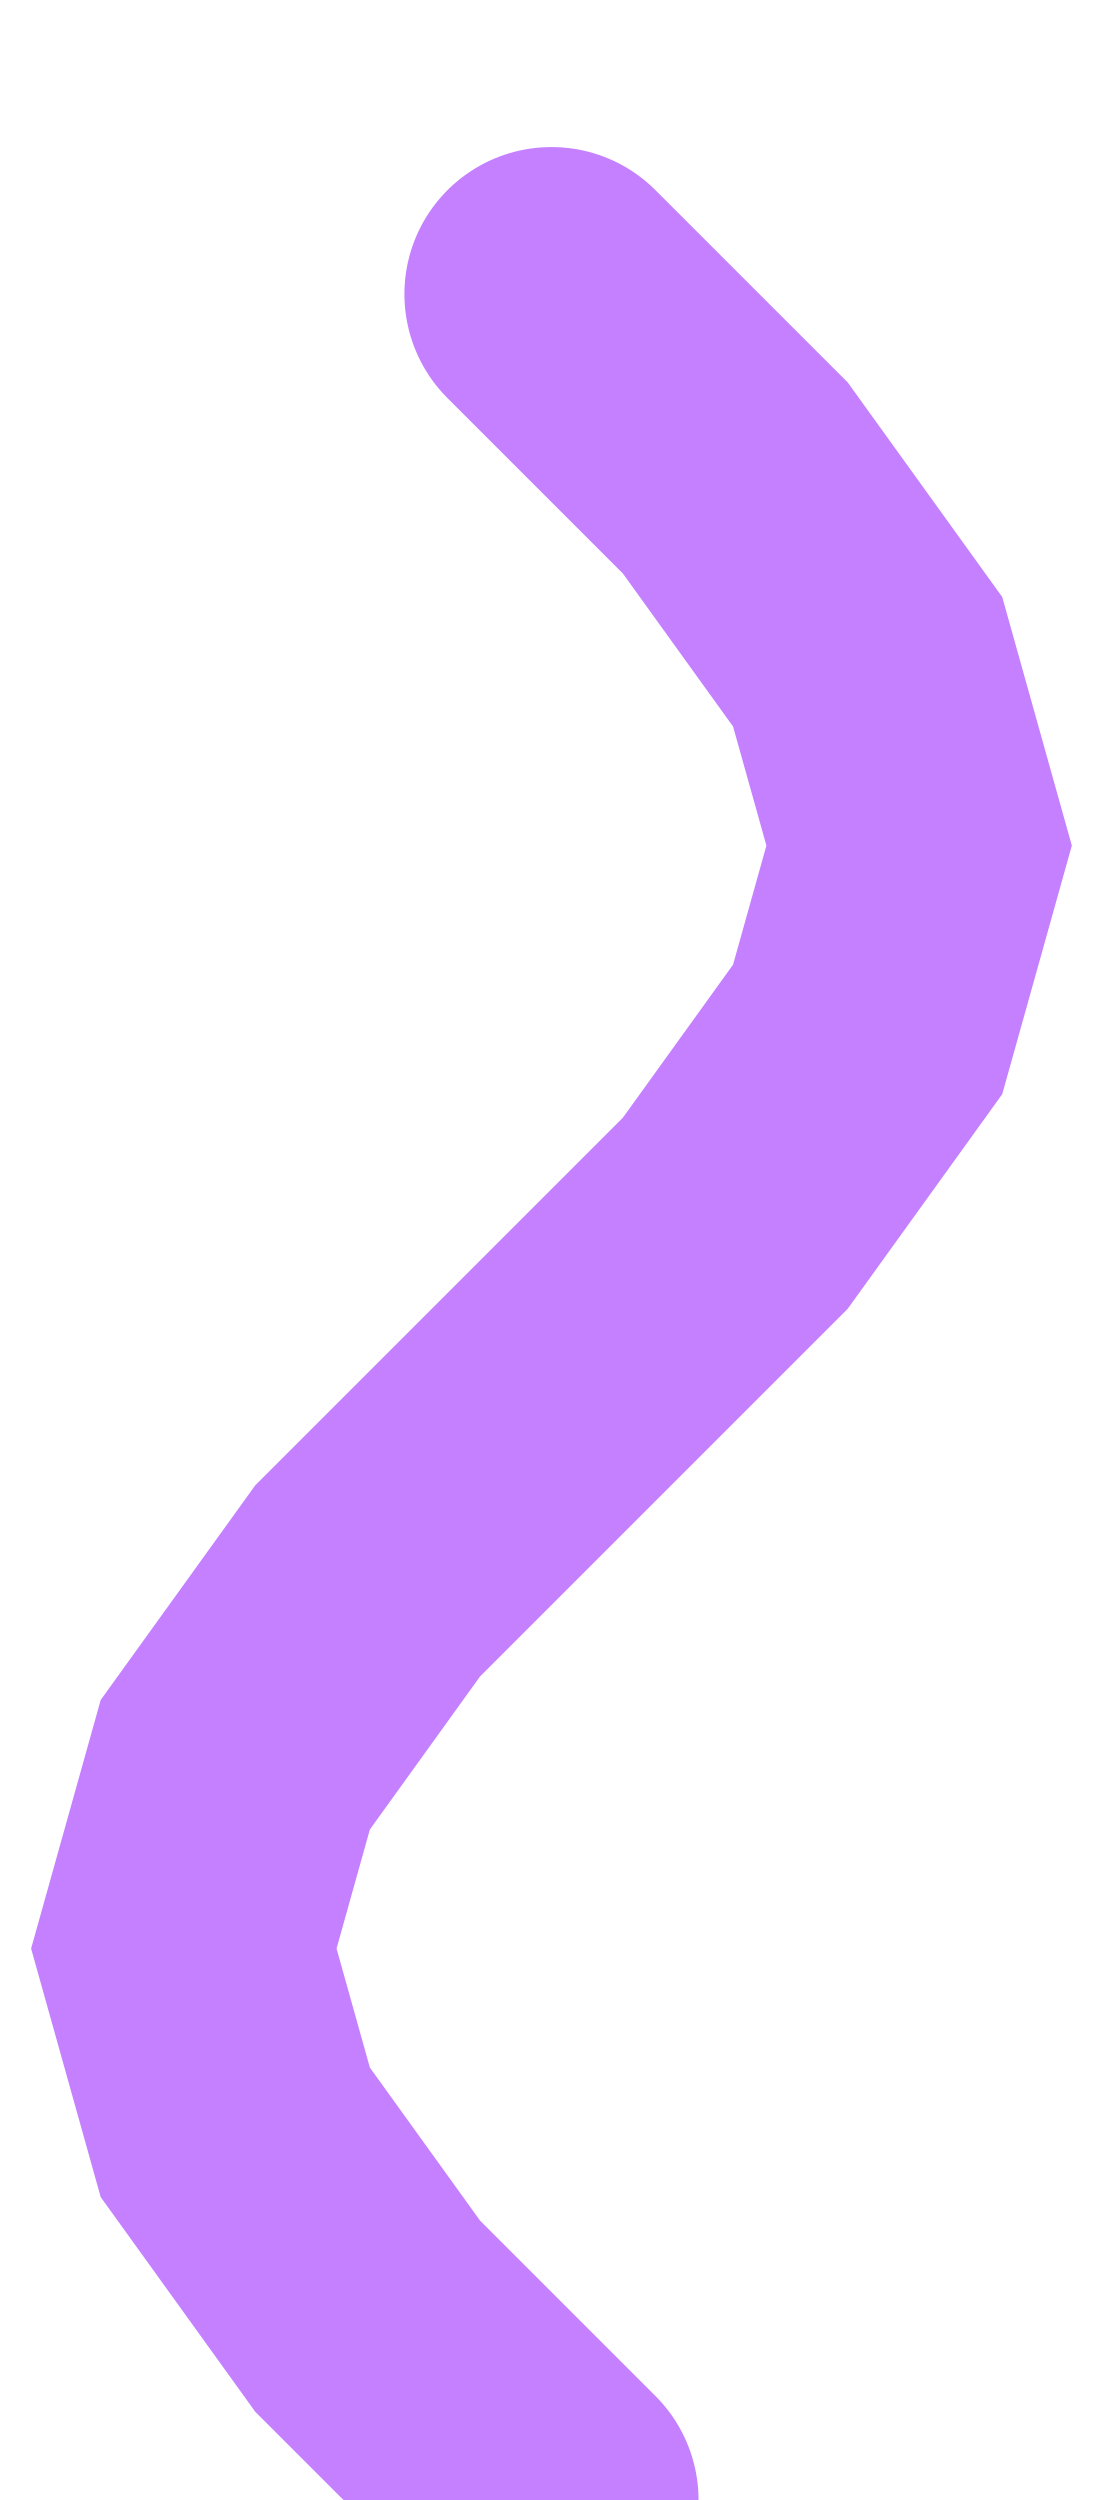
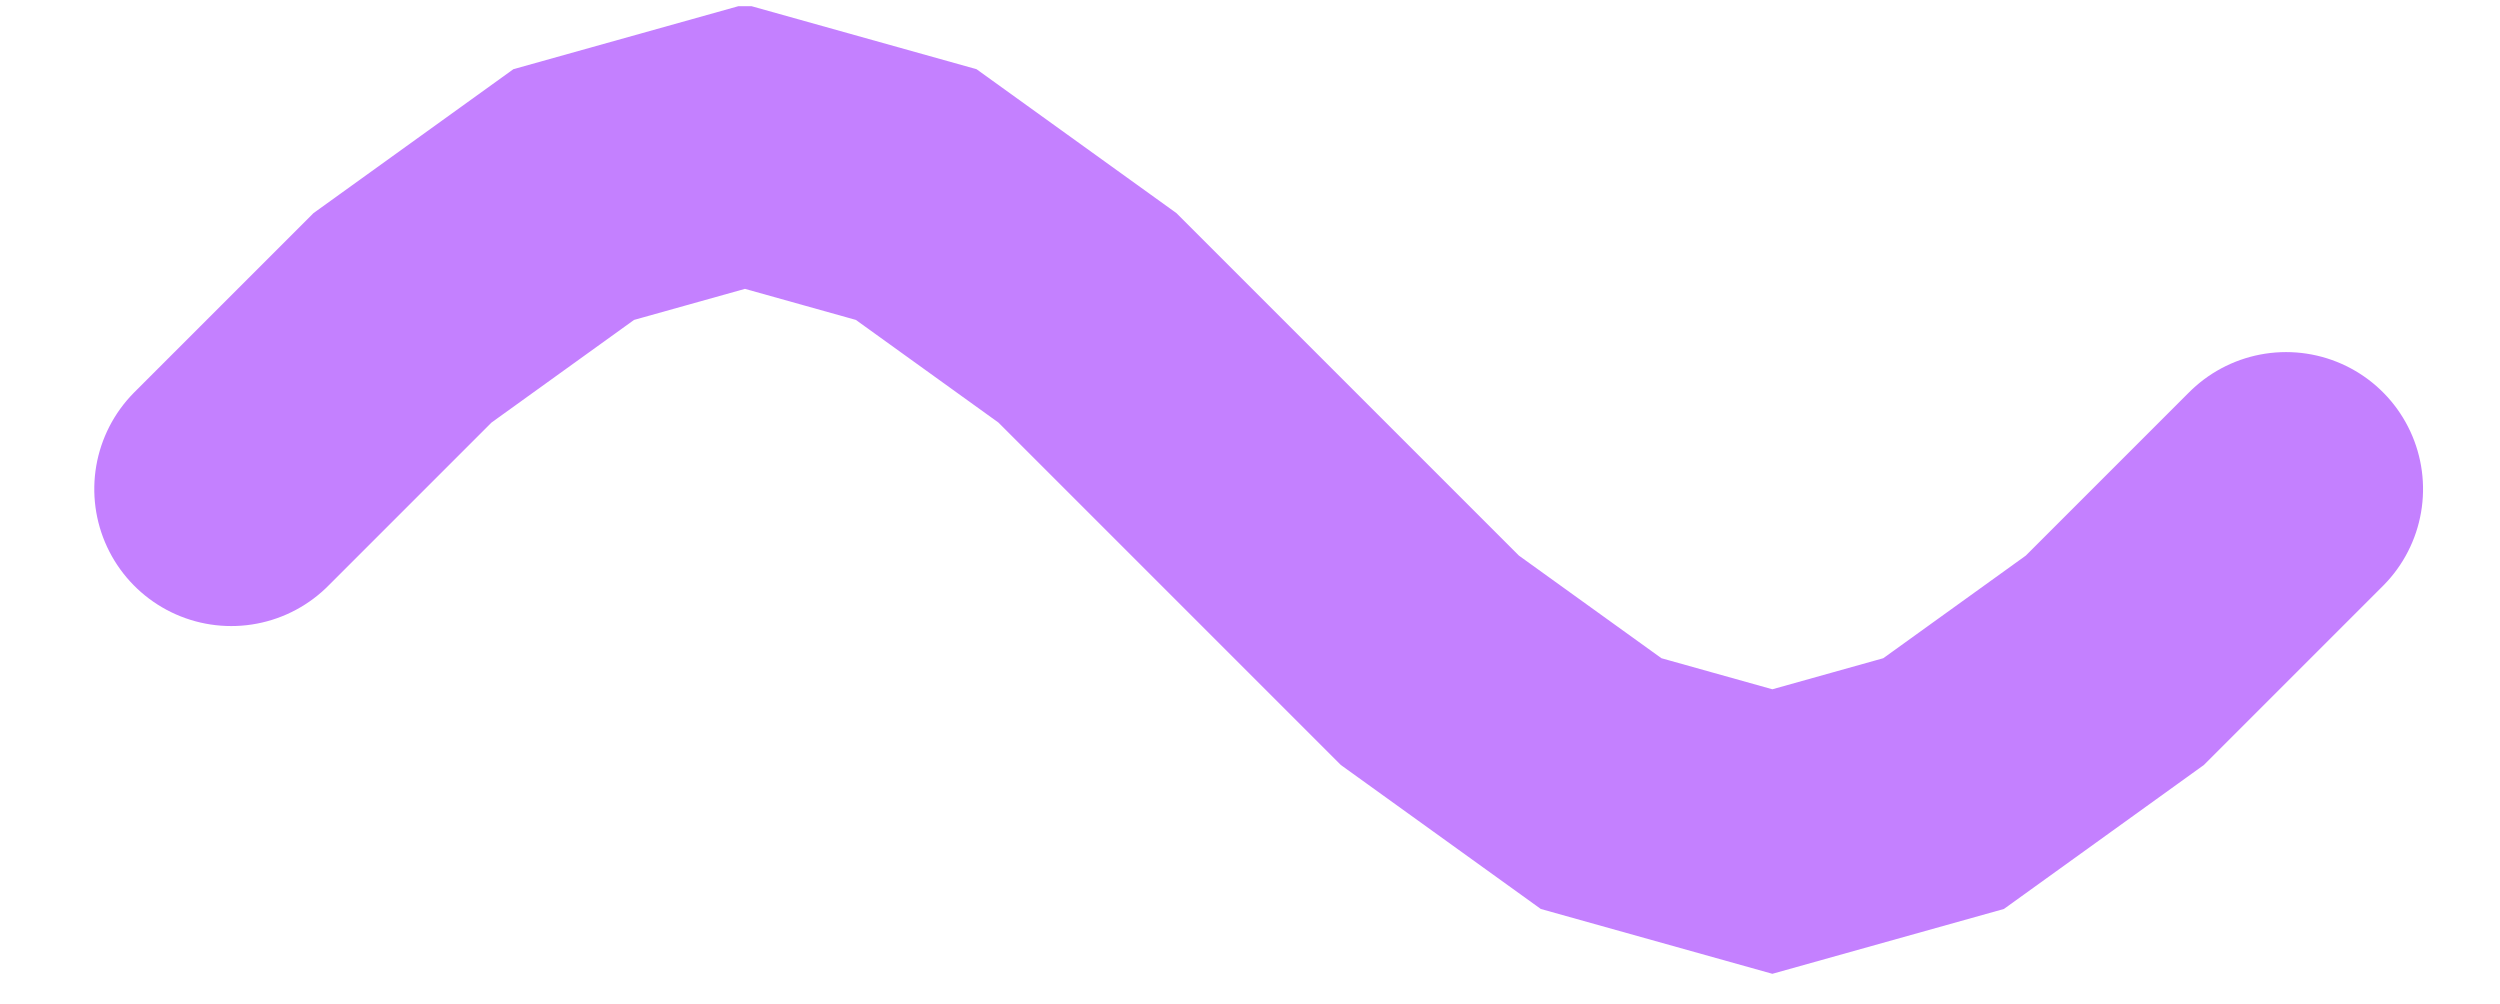
- <svg xmlns="http://www.w3.org/2000/svg" xmlns:xlink="http://www.w3.org/1999/xlink" version="1.1" width="30" height="68">
-   <symbol id="cable" width="30" height="68">
-     <path d="M 15,8 20,13 23.6,18 25,23 23.6,28 20,33 15,38 10,43 6.4,48 5,53 6.4,58 10,63 15,68" style="fill:none;stroke:#c480ff;stroke-width:8;stroke-linecap:round" />
+ <svg xmlns="http://www.w3.org/2000/svg" xmlns:xlink="http://www.w3.org/1999/xlink" version="1.1" id="Ebene_1" x="0px" y="0px" width="73px" height="29.3px" viewBox="0 0 73 29.3" style="enable-background:new 0 0 73 29.3;" xml:space="preserve">
+   <style type="text/css">
+ 	.st0{fill:none;stroke:#C480FF;stroke-width:8;stroke-linecap:round;}
+ </style>
+   <symbol id="cable" viewBox="-14.2 -34 28.3 68">
+     <path class="st0" d="M0-30l5,5l3.6,5l1.4,5l-1.4,5L5-5L0,0l-5,5l-3.6,5l-1.4,5l1.4,5l3.6,5l5,5" />
  </symbol>
-   <use xlink:href="#cable" x="0" y="0" />
+   <use xlink:href="#cable" width="28.3" height="68" x="-14.2" y="-34" transform="matrix(6.123234e-17 -1 1 6.123234e-17 36.7528 14.2809)" style="overflow:visible;" />
</svg>
